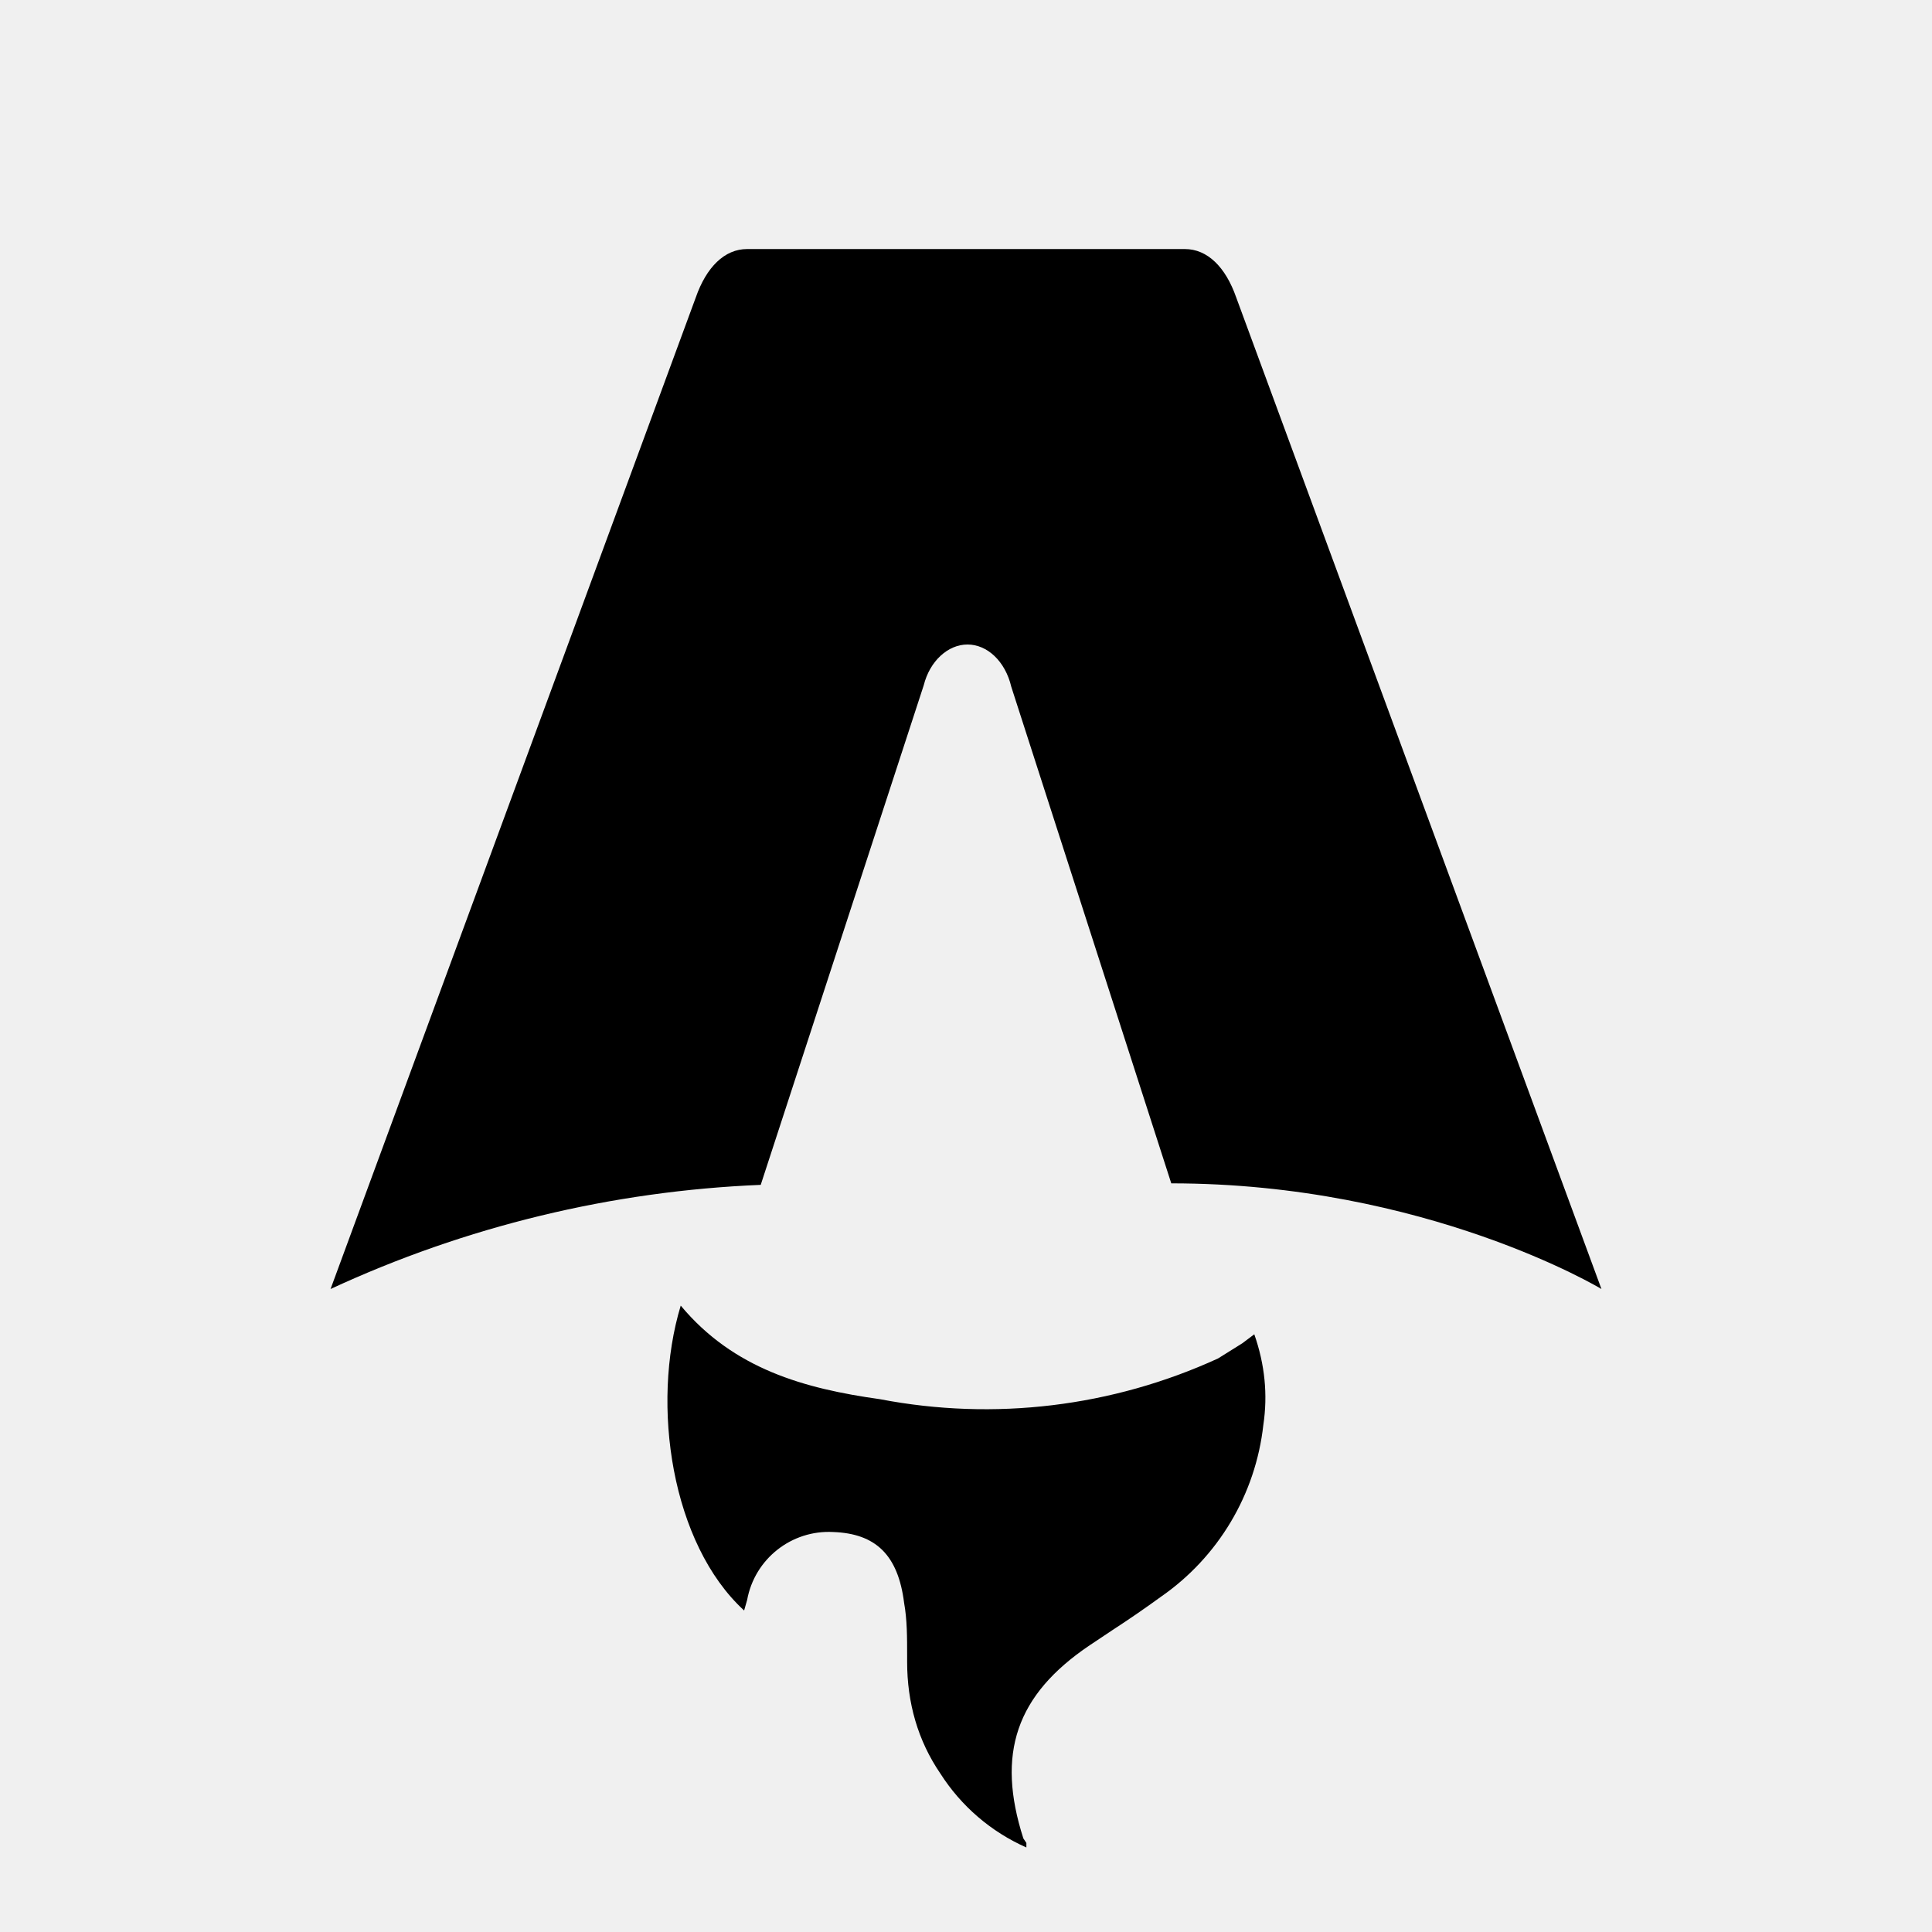
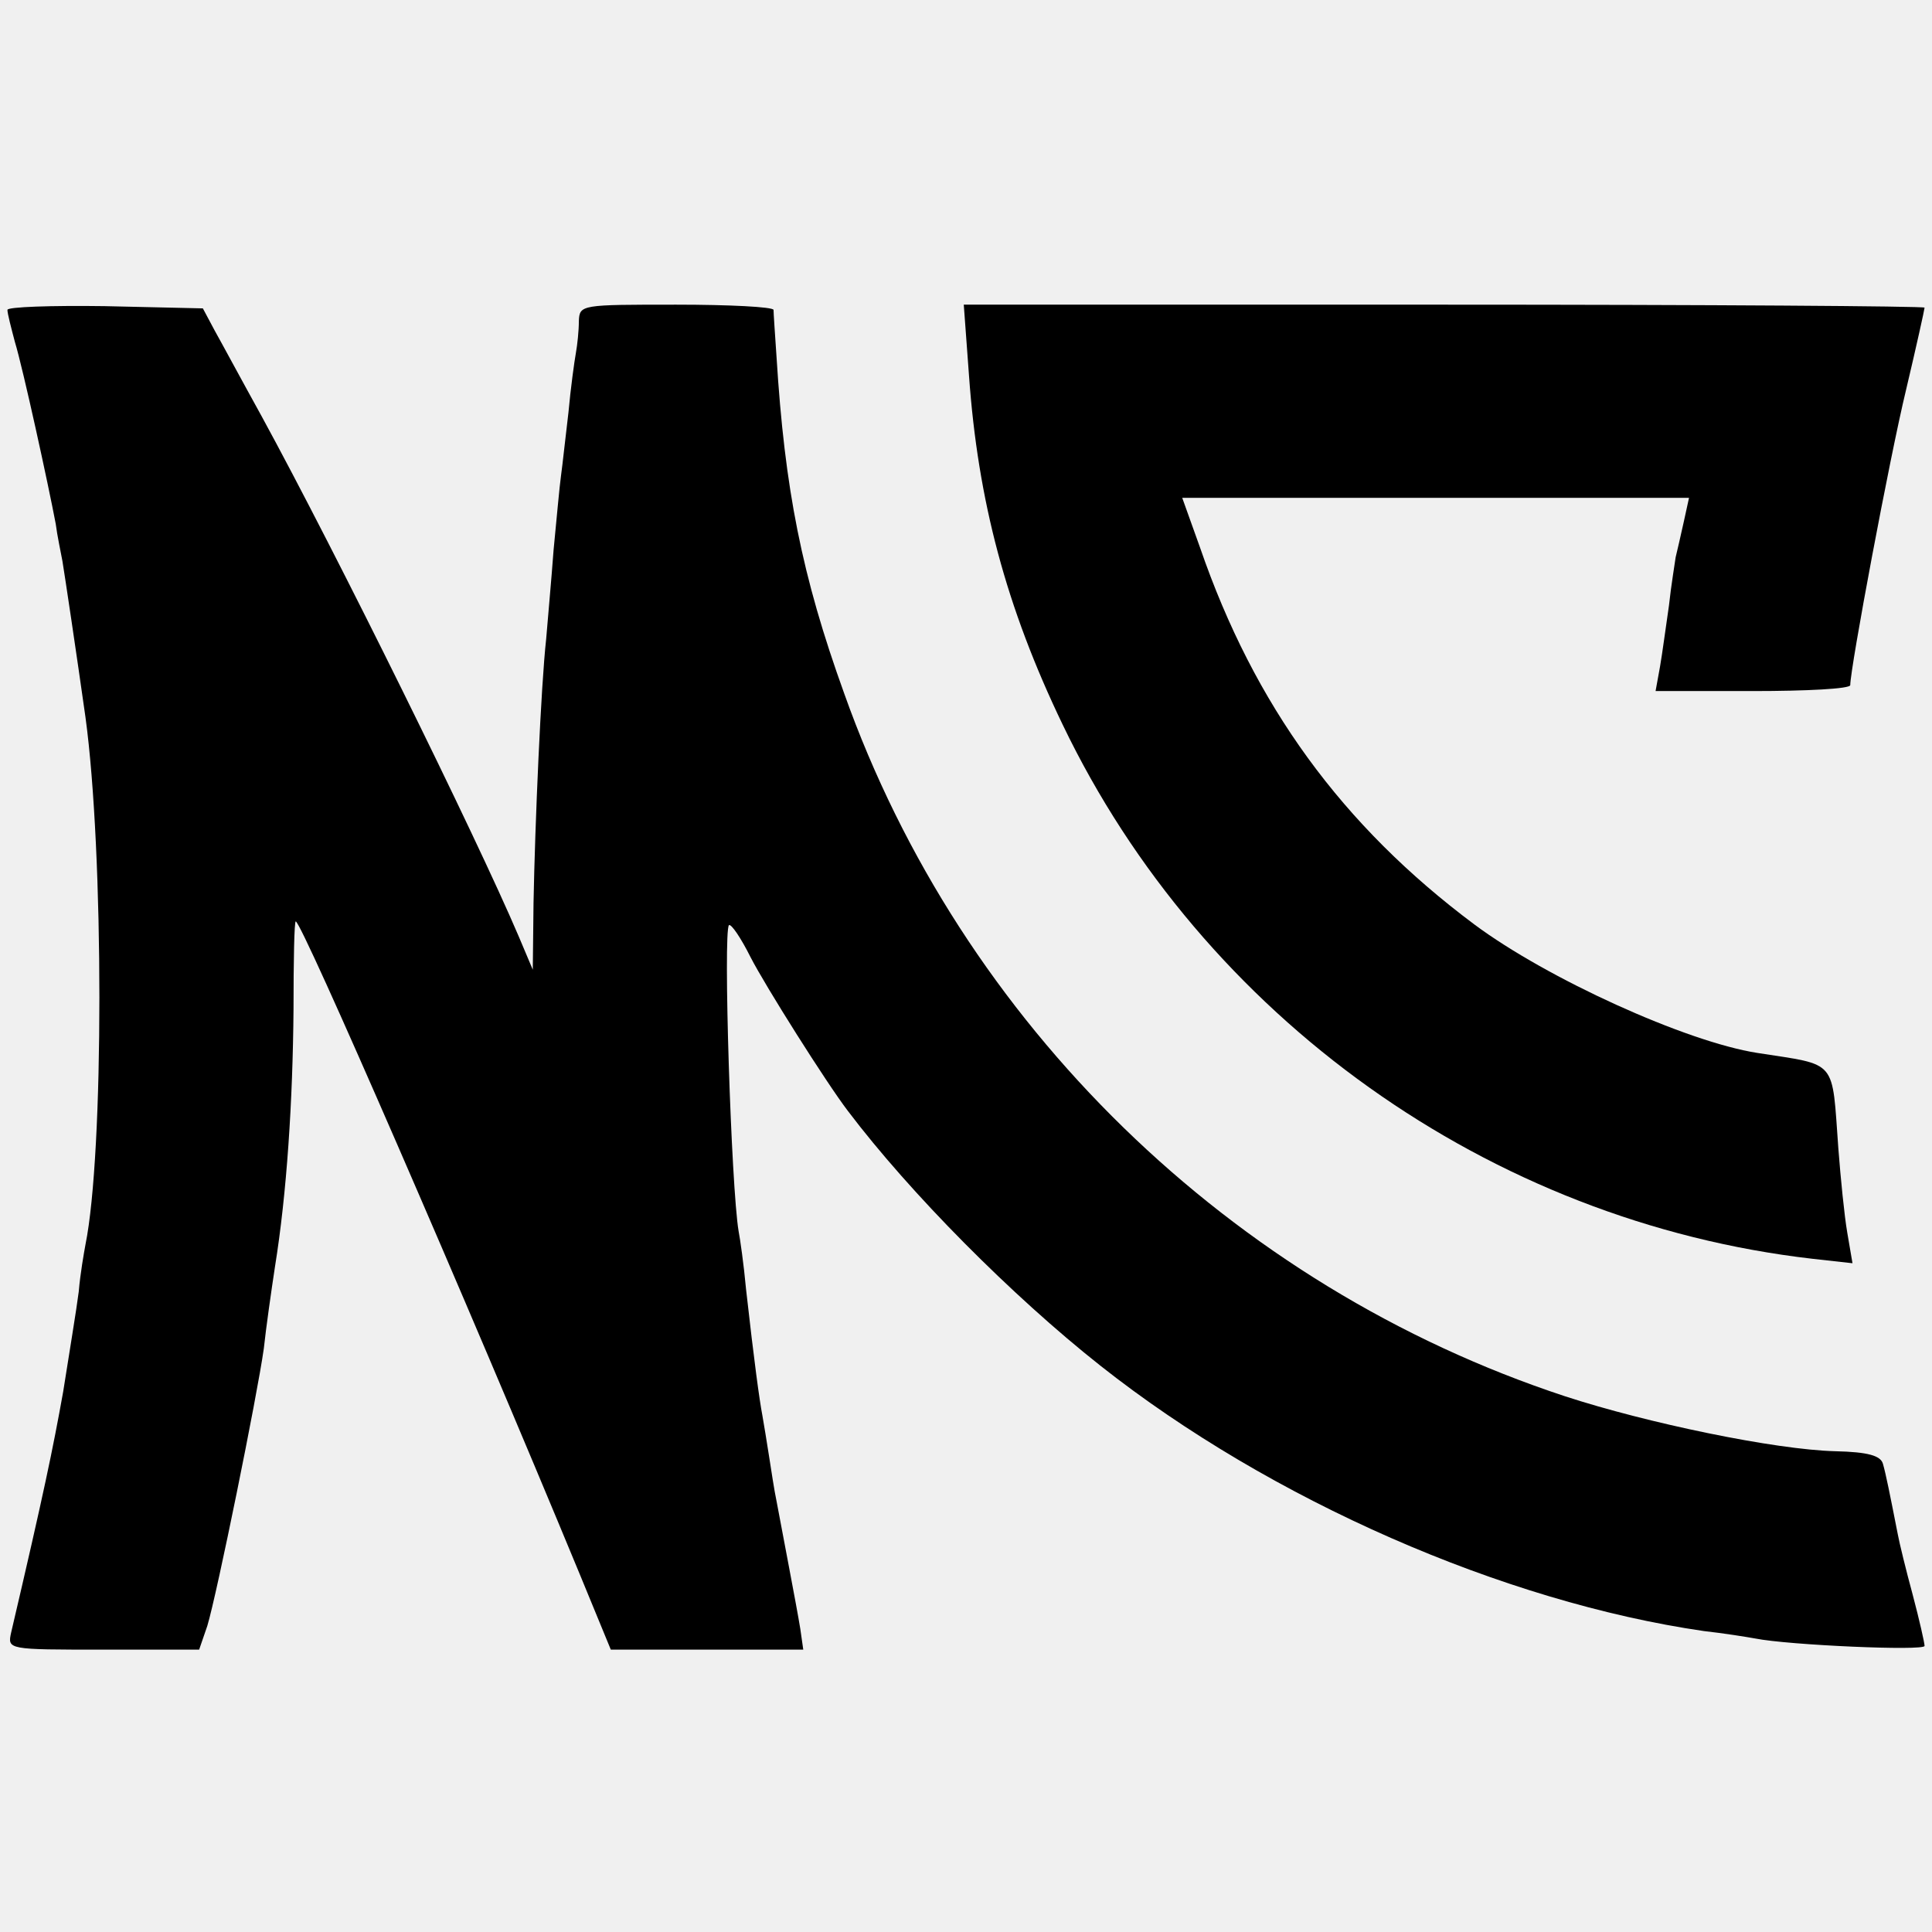
- <svg xmlns="http://www.w3.org/2000/svg" fill="none" viewBox="0 0 128 128">
-   <path d="M50.4 78.5a75.1 75.1 0 0 0-28.5 6.9l24.2-65.7c.7-2 1.9-3.2 3.4-3.2h29c1.5 0 2.7 1.2 3.4 3.2l24.2 65.7s-11.6-7-28.5-7L67 45.5c-.4-1.7-1.6-2.8-2.9-2.8-1.3 0-2.5 1.1-2.9 2.7L50.4 78.5Zm-1.1 28.2Zm-4.2-20.2c-2 6.6-.6 15.8 4.2 20.2a17.5 17.5 0 0 1 .2-.7 5.5 5.5 0 0 1 5.7-4.5c2.8.1 4.3 1.5 4.7 4.7.2 1.1.2 2.3.2 3.5v.4c0 2.7.7 5.2 2.2 7.4a13 13 0 0 0 5.7 4.9v-.3l-.2-.3c-1.8-5.6-.5-9.5 4.4-12.8l1.5-1a73 73 0 0 0 3.2-2.2 16 16 0 0 0 6.8-11.4c.3-2 .1-4-.6-6l-.8.6-1.6 1a37 37 0 0 1-22.4 2.7c-5-.7-9.7-2-13.2-6.2Z" />
-   <style>
-         path { fill: #000; }
-         @media (prefers-color-scheme: dark) {
-             path { fill: #FFF; }
-         }
-     </style>
+ <svg xmlns="http://www.w3.org/2000/svg" version="1.0" width="260pt" height="260pt" viewBox="0 0 260 260" preserveAspectRatio="xMidYMid meet">
+   <g transform="translate(0,260) scale(0.1,-0.1)" fill="#000000" stroke="none">
+     <path d="M10 2183 c0 -5 5 -24 10 -43 11 -36 45 -192 55 -245 2 -16 7 -39 9 -50 3 -18 19 -125 31 -210 25 -183 25 -587 0 -710 -2 -11 -7 -39 -9 -63 -3 -24 -13 -84 -21 -135 -14 -78 -26 -136 -70 -324 -5 -23 -5 -23 124 -23 l129 0 11 32 c13 43 67 309 76 373 3 28 10 77 15 110 16 99 24 223 25 347 0 65 1 118 3 118 8 0 229 -508 382 -878 l42 -102 130 0 129 0 -4 28 c-5 31 -25 134 -32 172 -3 14 -7 41 -10 60 -3 19 -7 44 -9 55 -4 21 -11 72 -22 170 -3 33 -8 68 -10 78 -10 59 -21 403 -13 412 3 2 16 -17 29 -43 20 -39 102 -169 131 -207 84 -111 221 -249 340 -343 229 -181 543 -318 812 -357 27 -3 58 -8 69 -10 45 -9 228 -17 228 -10 0 4 -7 35 -16 69 -9 33 -18 70 -20 81 -11 56 -16 81 -20 95 -3 11 -20 16 -64 17 -81 2 -254 38 -364 74 -449 148 -812 501 -970 946 -57 158 -80 275 -91 453 -2 30 -4 58 -4 63 -1 4 -59 7 -131 7 -128 0 -130 0 -131 -22 0 -13 -2 -32 -4 -43 -2 -11 -7 -47 -10 -80 -4 -33 -8 -71 -10 -85 -2 -14 -6 -59 -10 -100 -3 -41 -8 -95 -10 -120 -7 -63 -15 -248 -17 -355 l-1 -90 -19 45 c-58 136 -245 515 -346 700 -26 47 -54 99 -63 115 l-16 30 -132 3 c-72 1 -131 -1 -131 -5z" />
+     <path d="M1304 2095 c12 -169 50 -312 126 -470 189 -394 575 -669 1009 -719 l54 -6 -7 41 c-4 23 -9 74 -12 113 -9 122 0 112 -109 129 -96 15 -283 100 -381 173 -178 133 -296 295 -369 507 l-24 67 341 0 341 0 -7 -32 c-4 -18 -9 -40 -11 -48 -1 -8 -6 -37 -9 -65 -4 -27 -9 -65 -12 -82 l-6 -33 131 0 c72 0 131 3 131 8 0 23 53 306 75 397 14 59 25 109 25 111 0 2 -291 4 -646 4 l-647 0 7 -95z" />
+   </g>
</svg>
